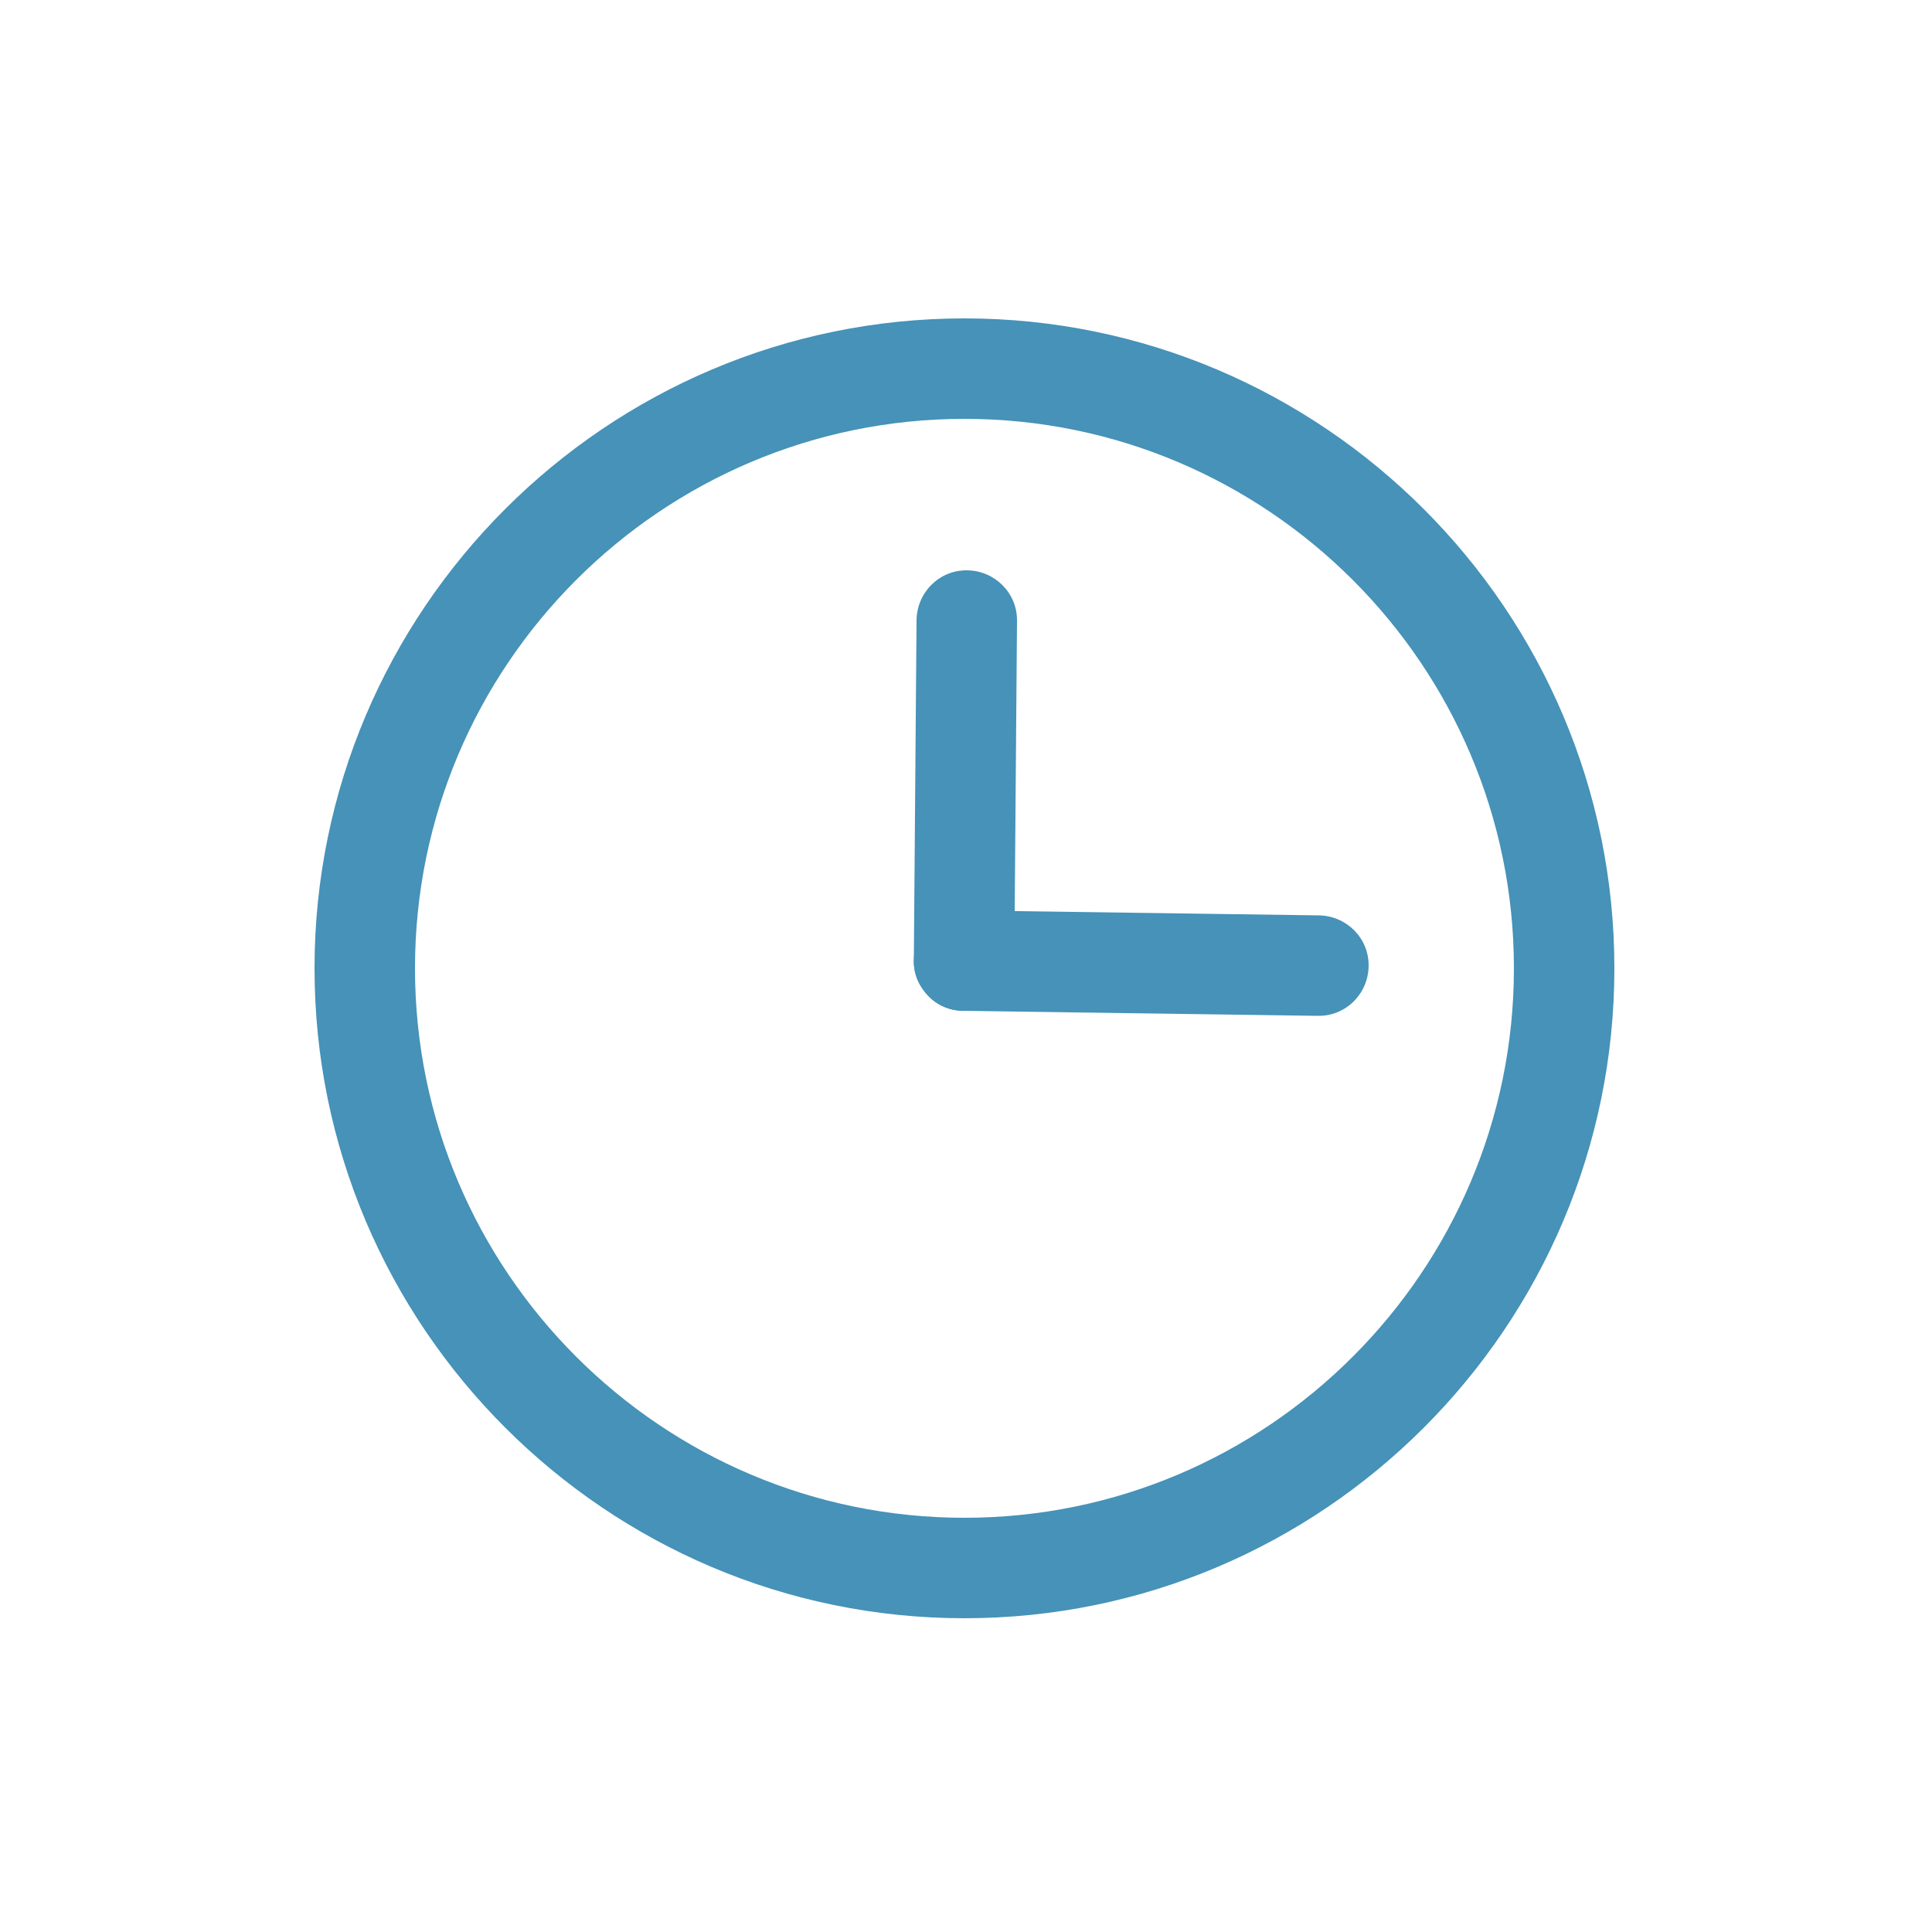
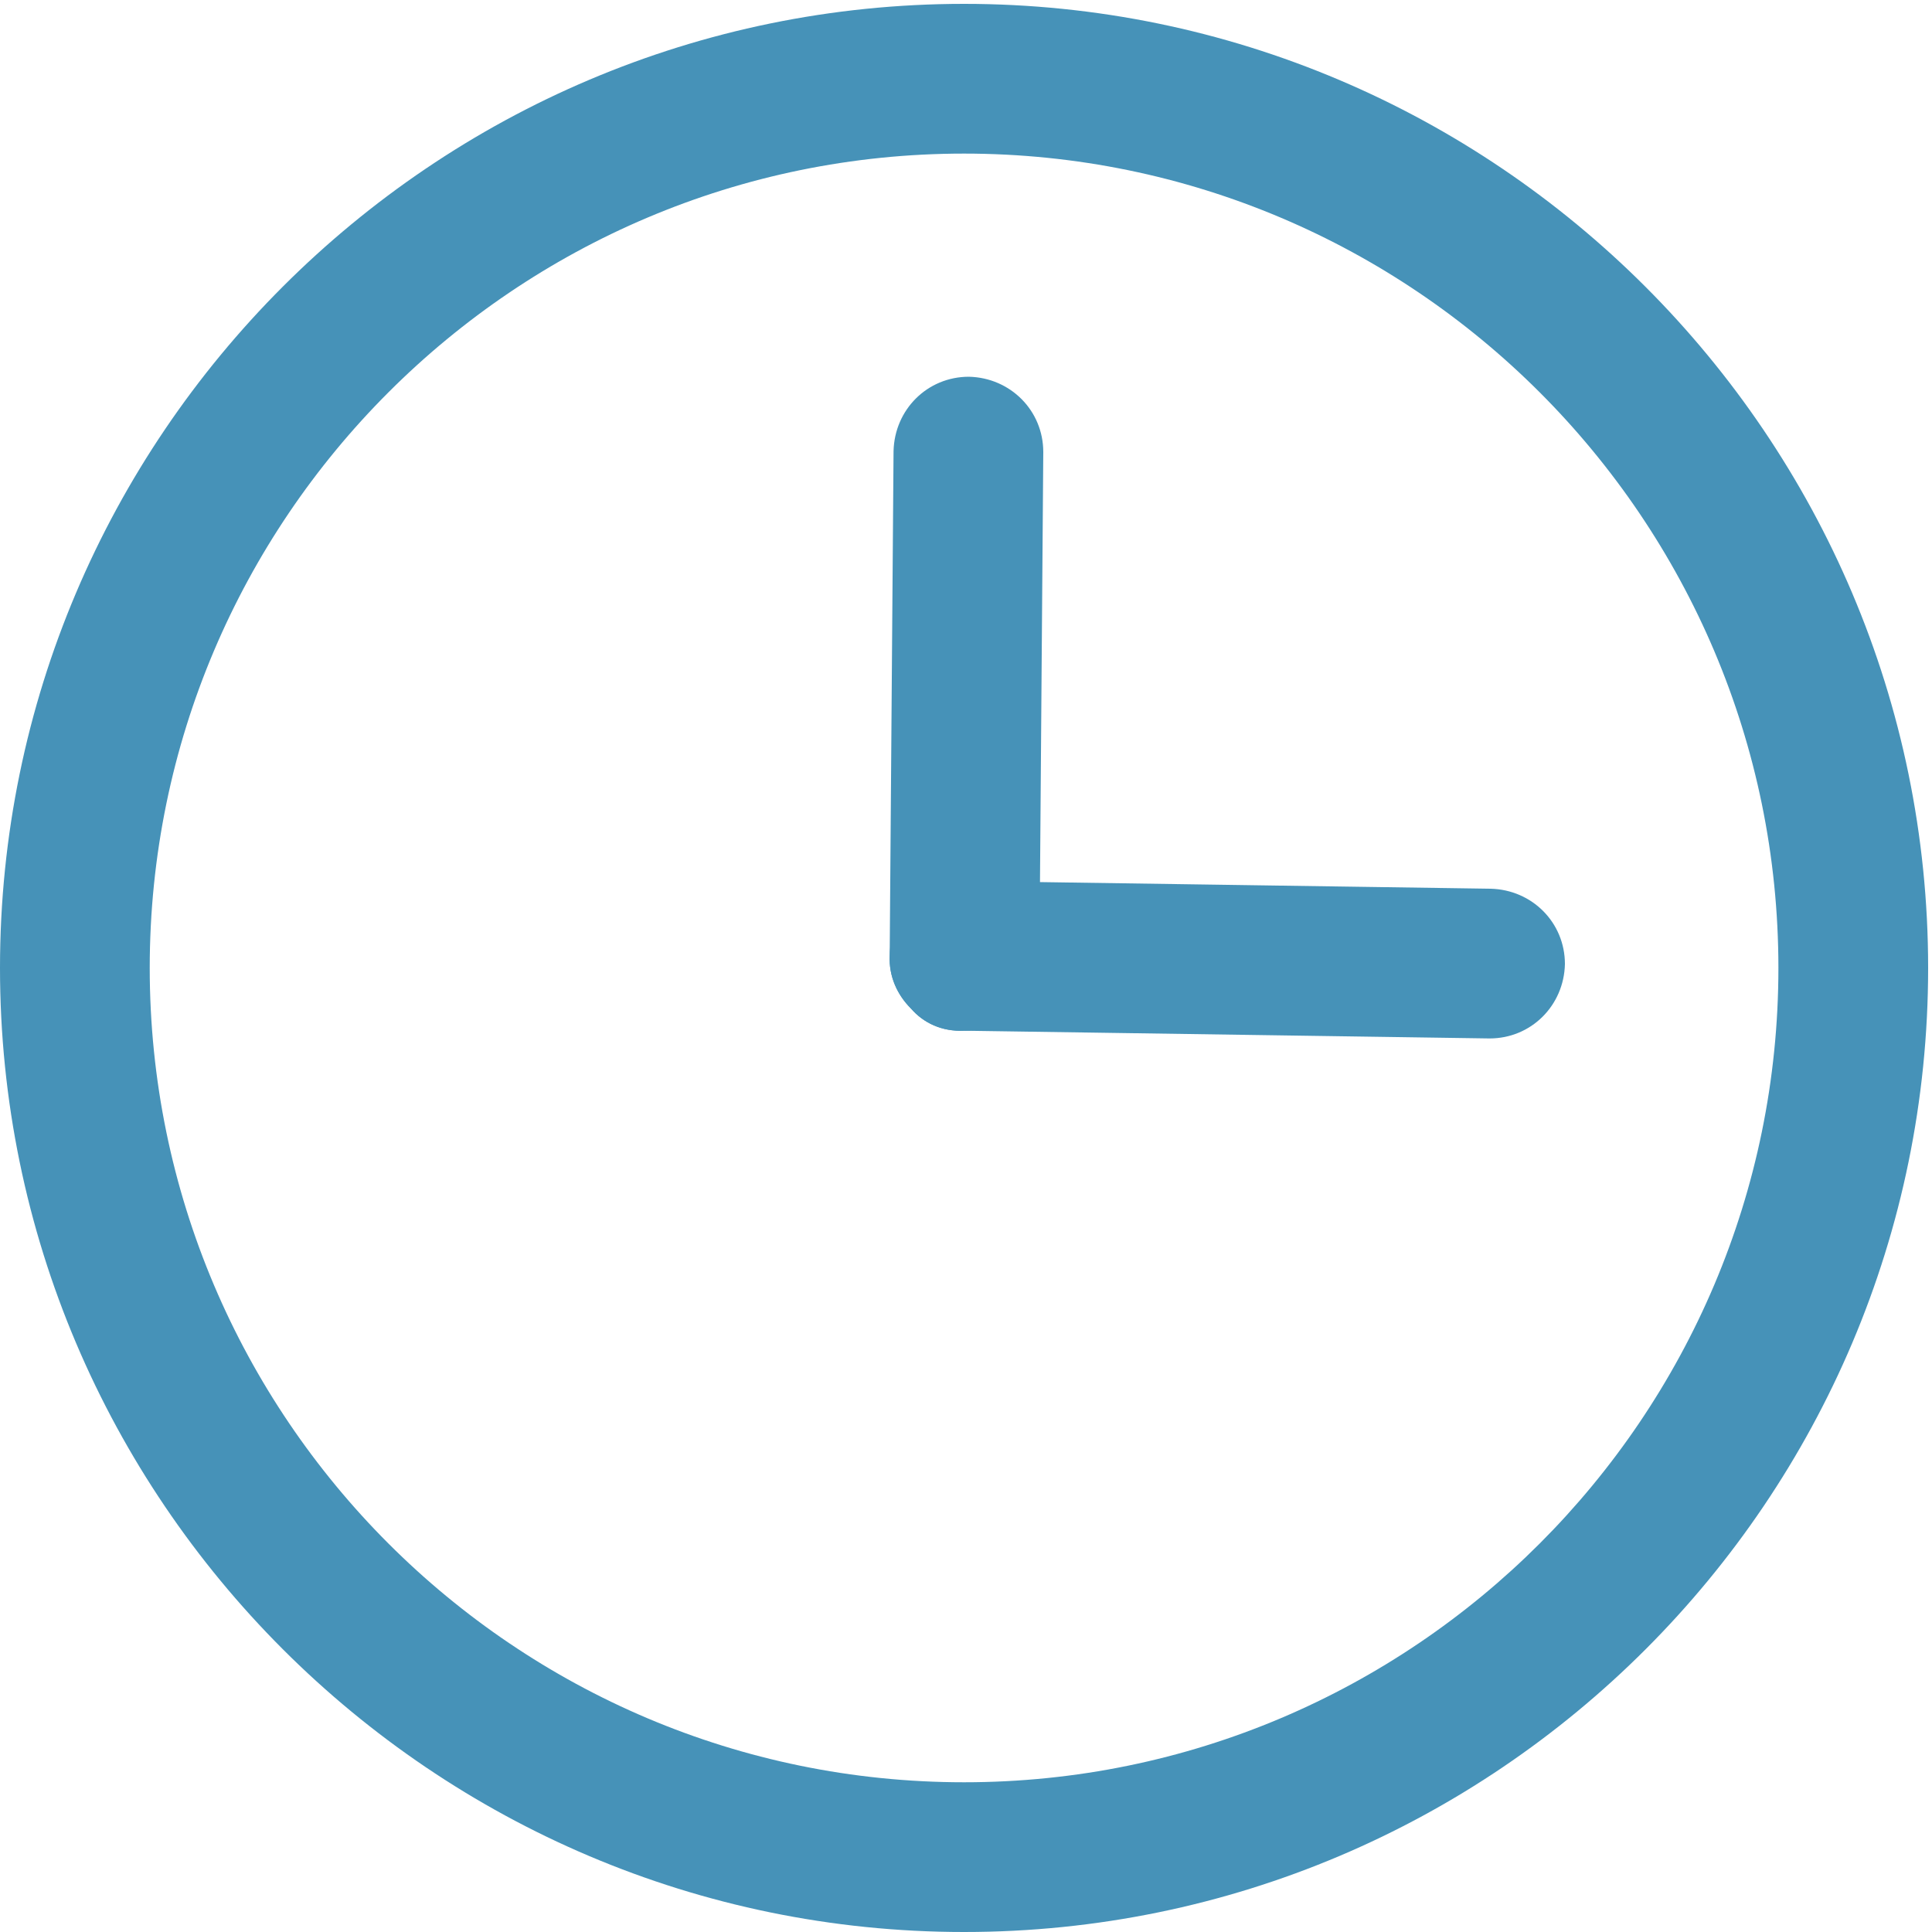
- <svg xmlns="http://www.w3.org/2000/svg" t="1592886082818" class="icon" viewBox="0 0 1024 1024" version="1.1" p-id="1129" width="200" height="200">
-   <defs>
-     <style type="text/css" />
-   </defs>
-   <path d="M511.181 857.702c-189.85 0-344.474-154.624-344.474-344.474 0-189.85 154.624-344.474 344.474-344.474 189.85 0 344.474 154.624 344.474 344.474 0 189.85-154.419 344.474-344.474 344.474z m0-635.699c-160.563 0-291.226 130.662-291.226 291.226s130.662 291.226 291.226 291.226S802.406 673.792 802.406 513.229 671.744 222.003 511.181 222.003z" p-id="1130" fill="#4692B8" />
-   <path d="M491.93 527.77c-4.71-4.915-7.782-11.469-7.578-18.842l1.434-180.224c0.205-14.746 12.083-26.624 26.829-26.419 14.746 0.205 26.624 12.083 26.419 26.829l-1.434 180.224c-0.205 14.746-12.083 26.624-26.829 26.419-7.578 0-14.131-3.072-18.842-7.987z" p-id="1131" fill="#4692B8" />
-   <path d="M491.93 527.77c-4.71-4.915-7.782-11.469-7.578-18.842 0.205-14.746 12.083-26.624 26.829-26.419l187.802 2.662c14.746 0.205 26.624 12.083 26.419 26.829-0.205 14.746-12.083 26.624-26.829 26.419l-187.802-2.662c-7.578 0-14.131-3.072-18.842-7.987z" p-id="1132" fill="#4692B8" />
+ <svg xmlns="http://www.w3.org/2000/svg" version="1.1" id="图层_1" x="0px" y="0px" viewBox="-197 320.9 200 200" style="enable-background:new -197 320.9 200 200;" xml:space="preserve">
+   <style type="text/css">
+ 	.st0{fill:#4692B8;}
+ </style>
+   <path class="st0" d="M-97.2,520.9c-55,0-99.8-44.8-99.8-99.8s44.8-99.8,99.8-99.8s99.8,44.8,99.8,99.8S-42.1,520.9-97.2,520.9z   M-97.2,336.8c-46.5,0-84.3,37.8-84.3,84.3s37.8,84.3,84.3,84.3s84.3-37.8,84.3-84.3S-50.7,336.8-97.2,336.8z" />
+   <path class="st0" d="M-102.7,425.3c-1.4-1.4-2.3-3.3-2.2-5.5l0.4-52.2c0.1-4.3,3.5-7.7,7.8-7.7c4.3,0.1,7.7,3.5,7.7,7.8l-0.4,52.2  c-0.1,4.3-3.5,7.7-7.8,7.7C-99.5,427.7-101.4,426.8-102.7,425.3z" />
+   <path class="st0" d="M-102.7,425.3c-1.4-1.4-2.3-3.3-2.2-5.5c0.1-4.3,3.5-7.7,7.8-7.7l54.4,0.8c4.3,0.1,7.7,3.5,7.7,7.8  c-0.1,4.3-3.5,7.7-7.8,7.7l-54.4-0.8C-99.5,427.7-101.4,426.8-102.7,425.3z" />
</svg>
